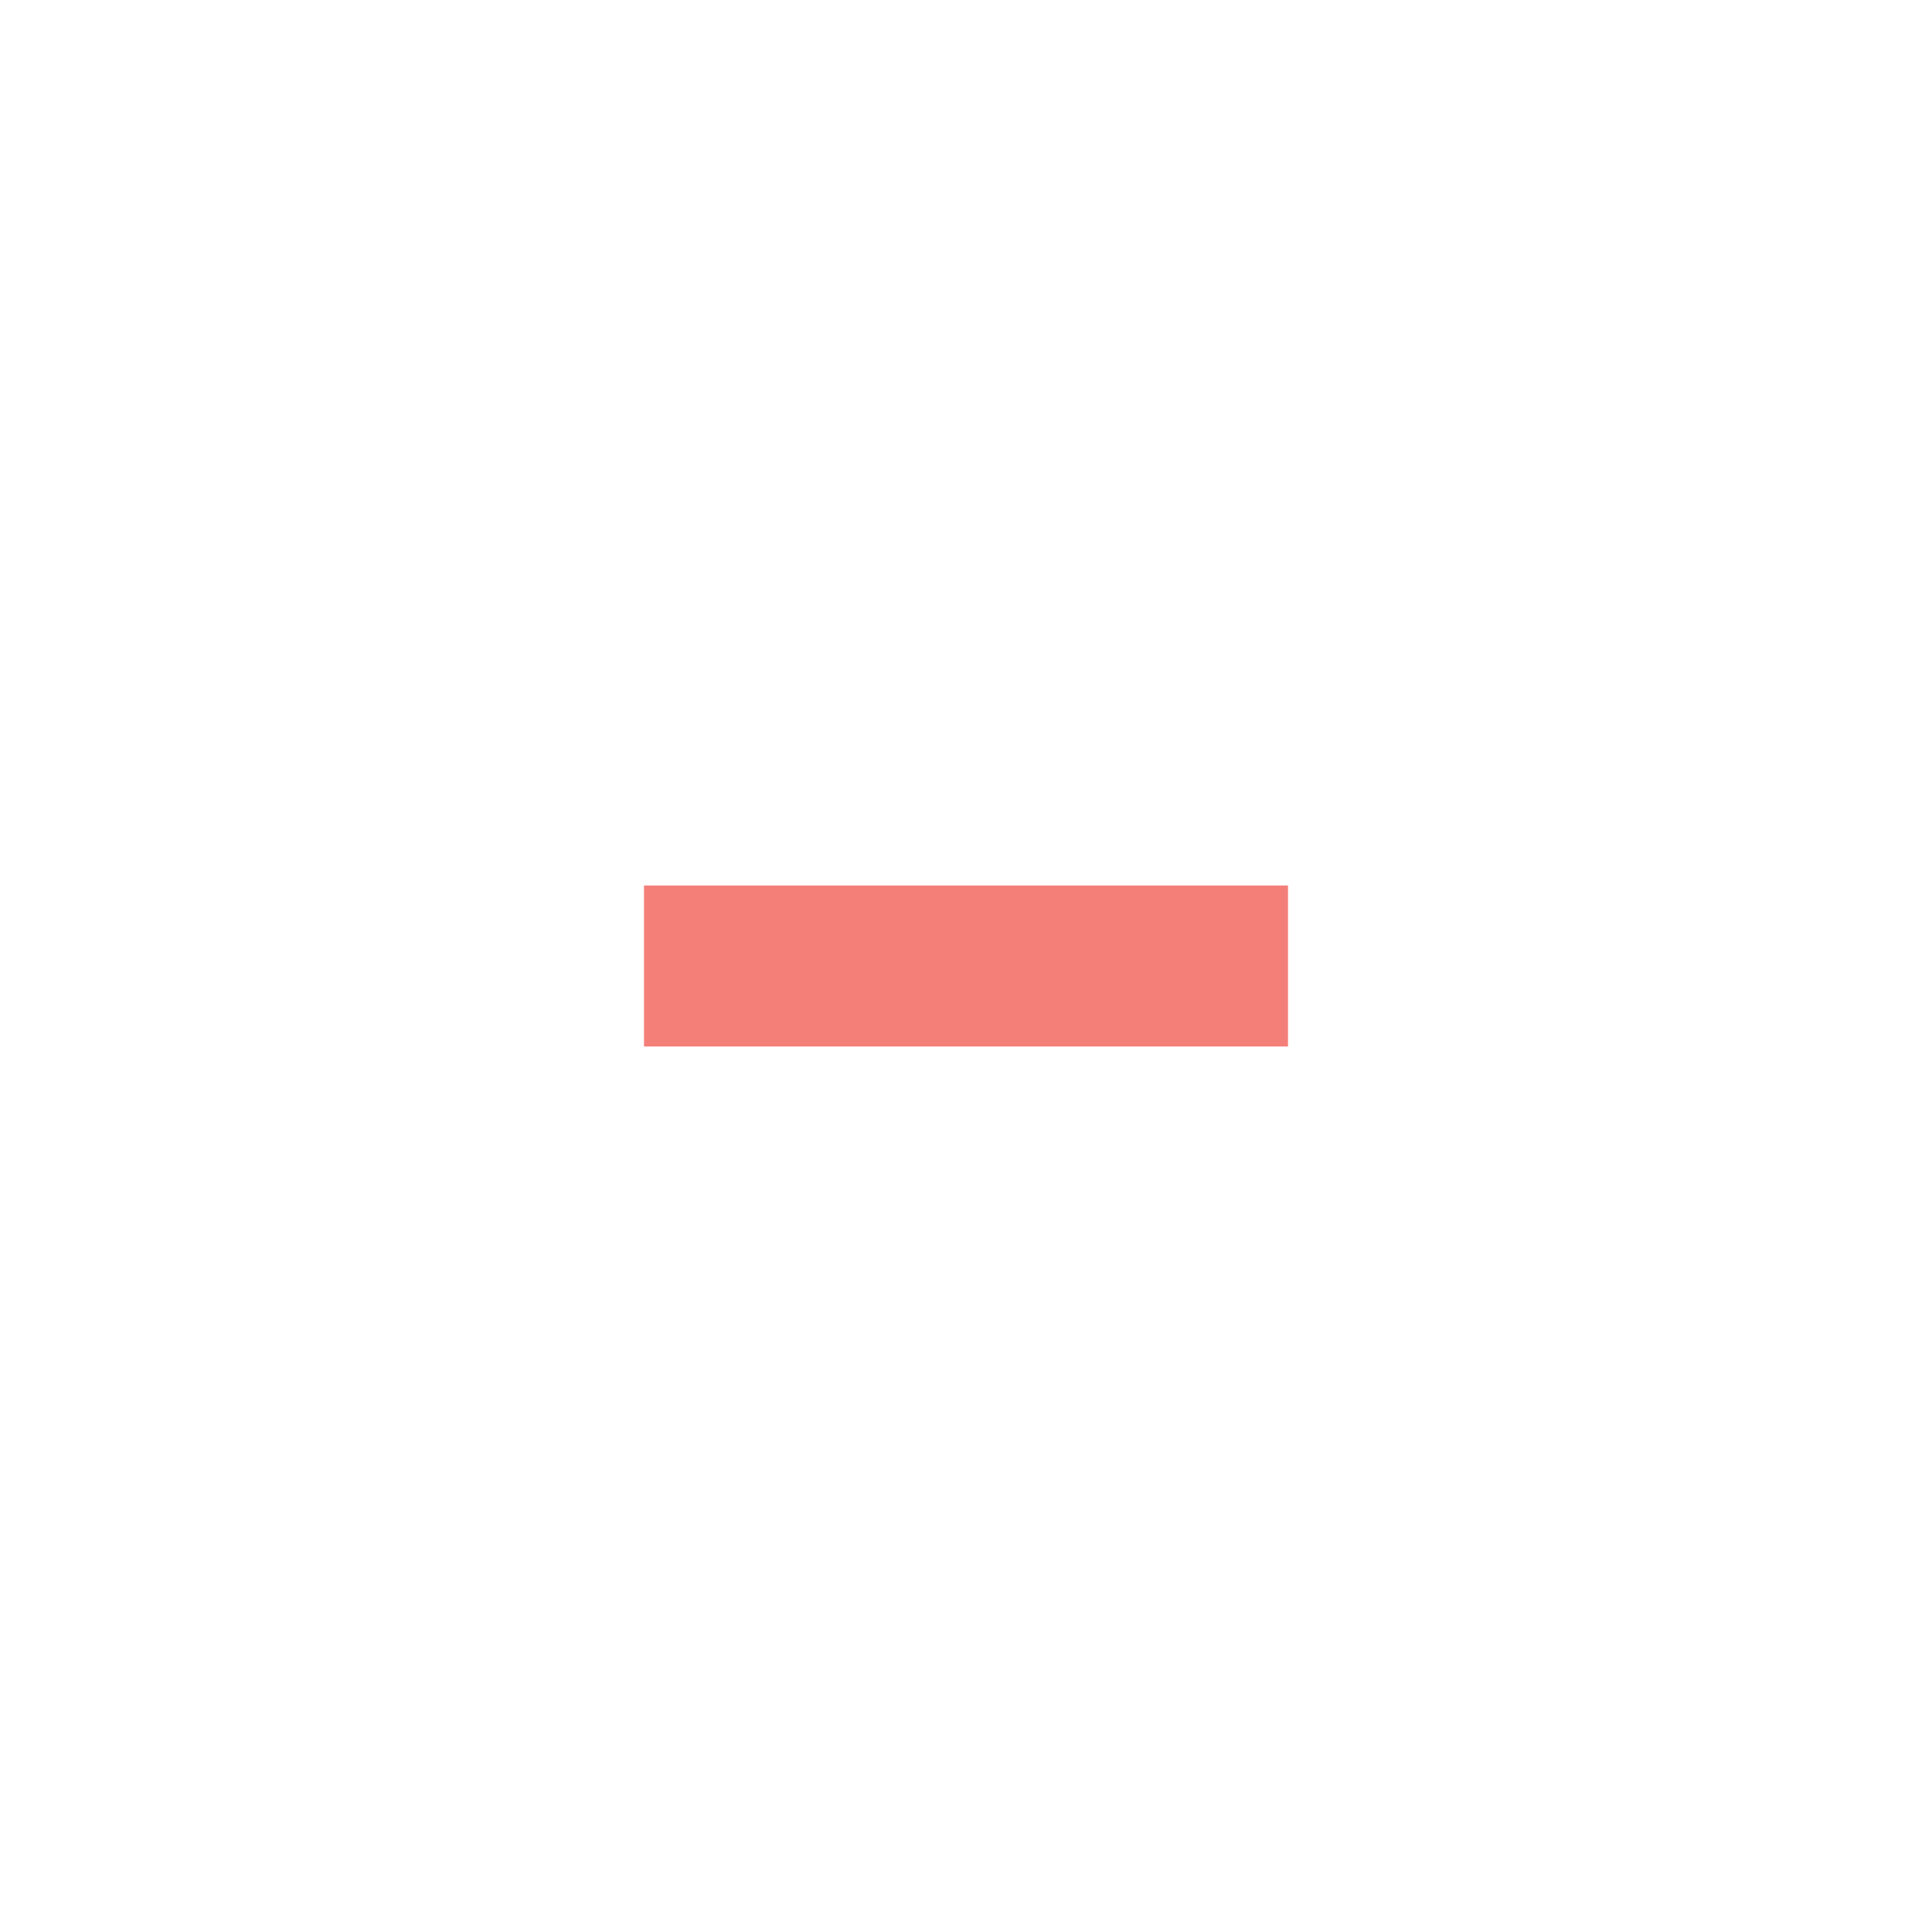
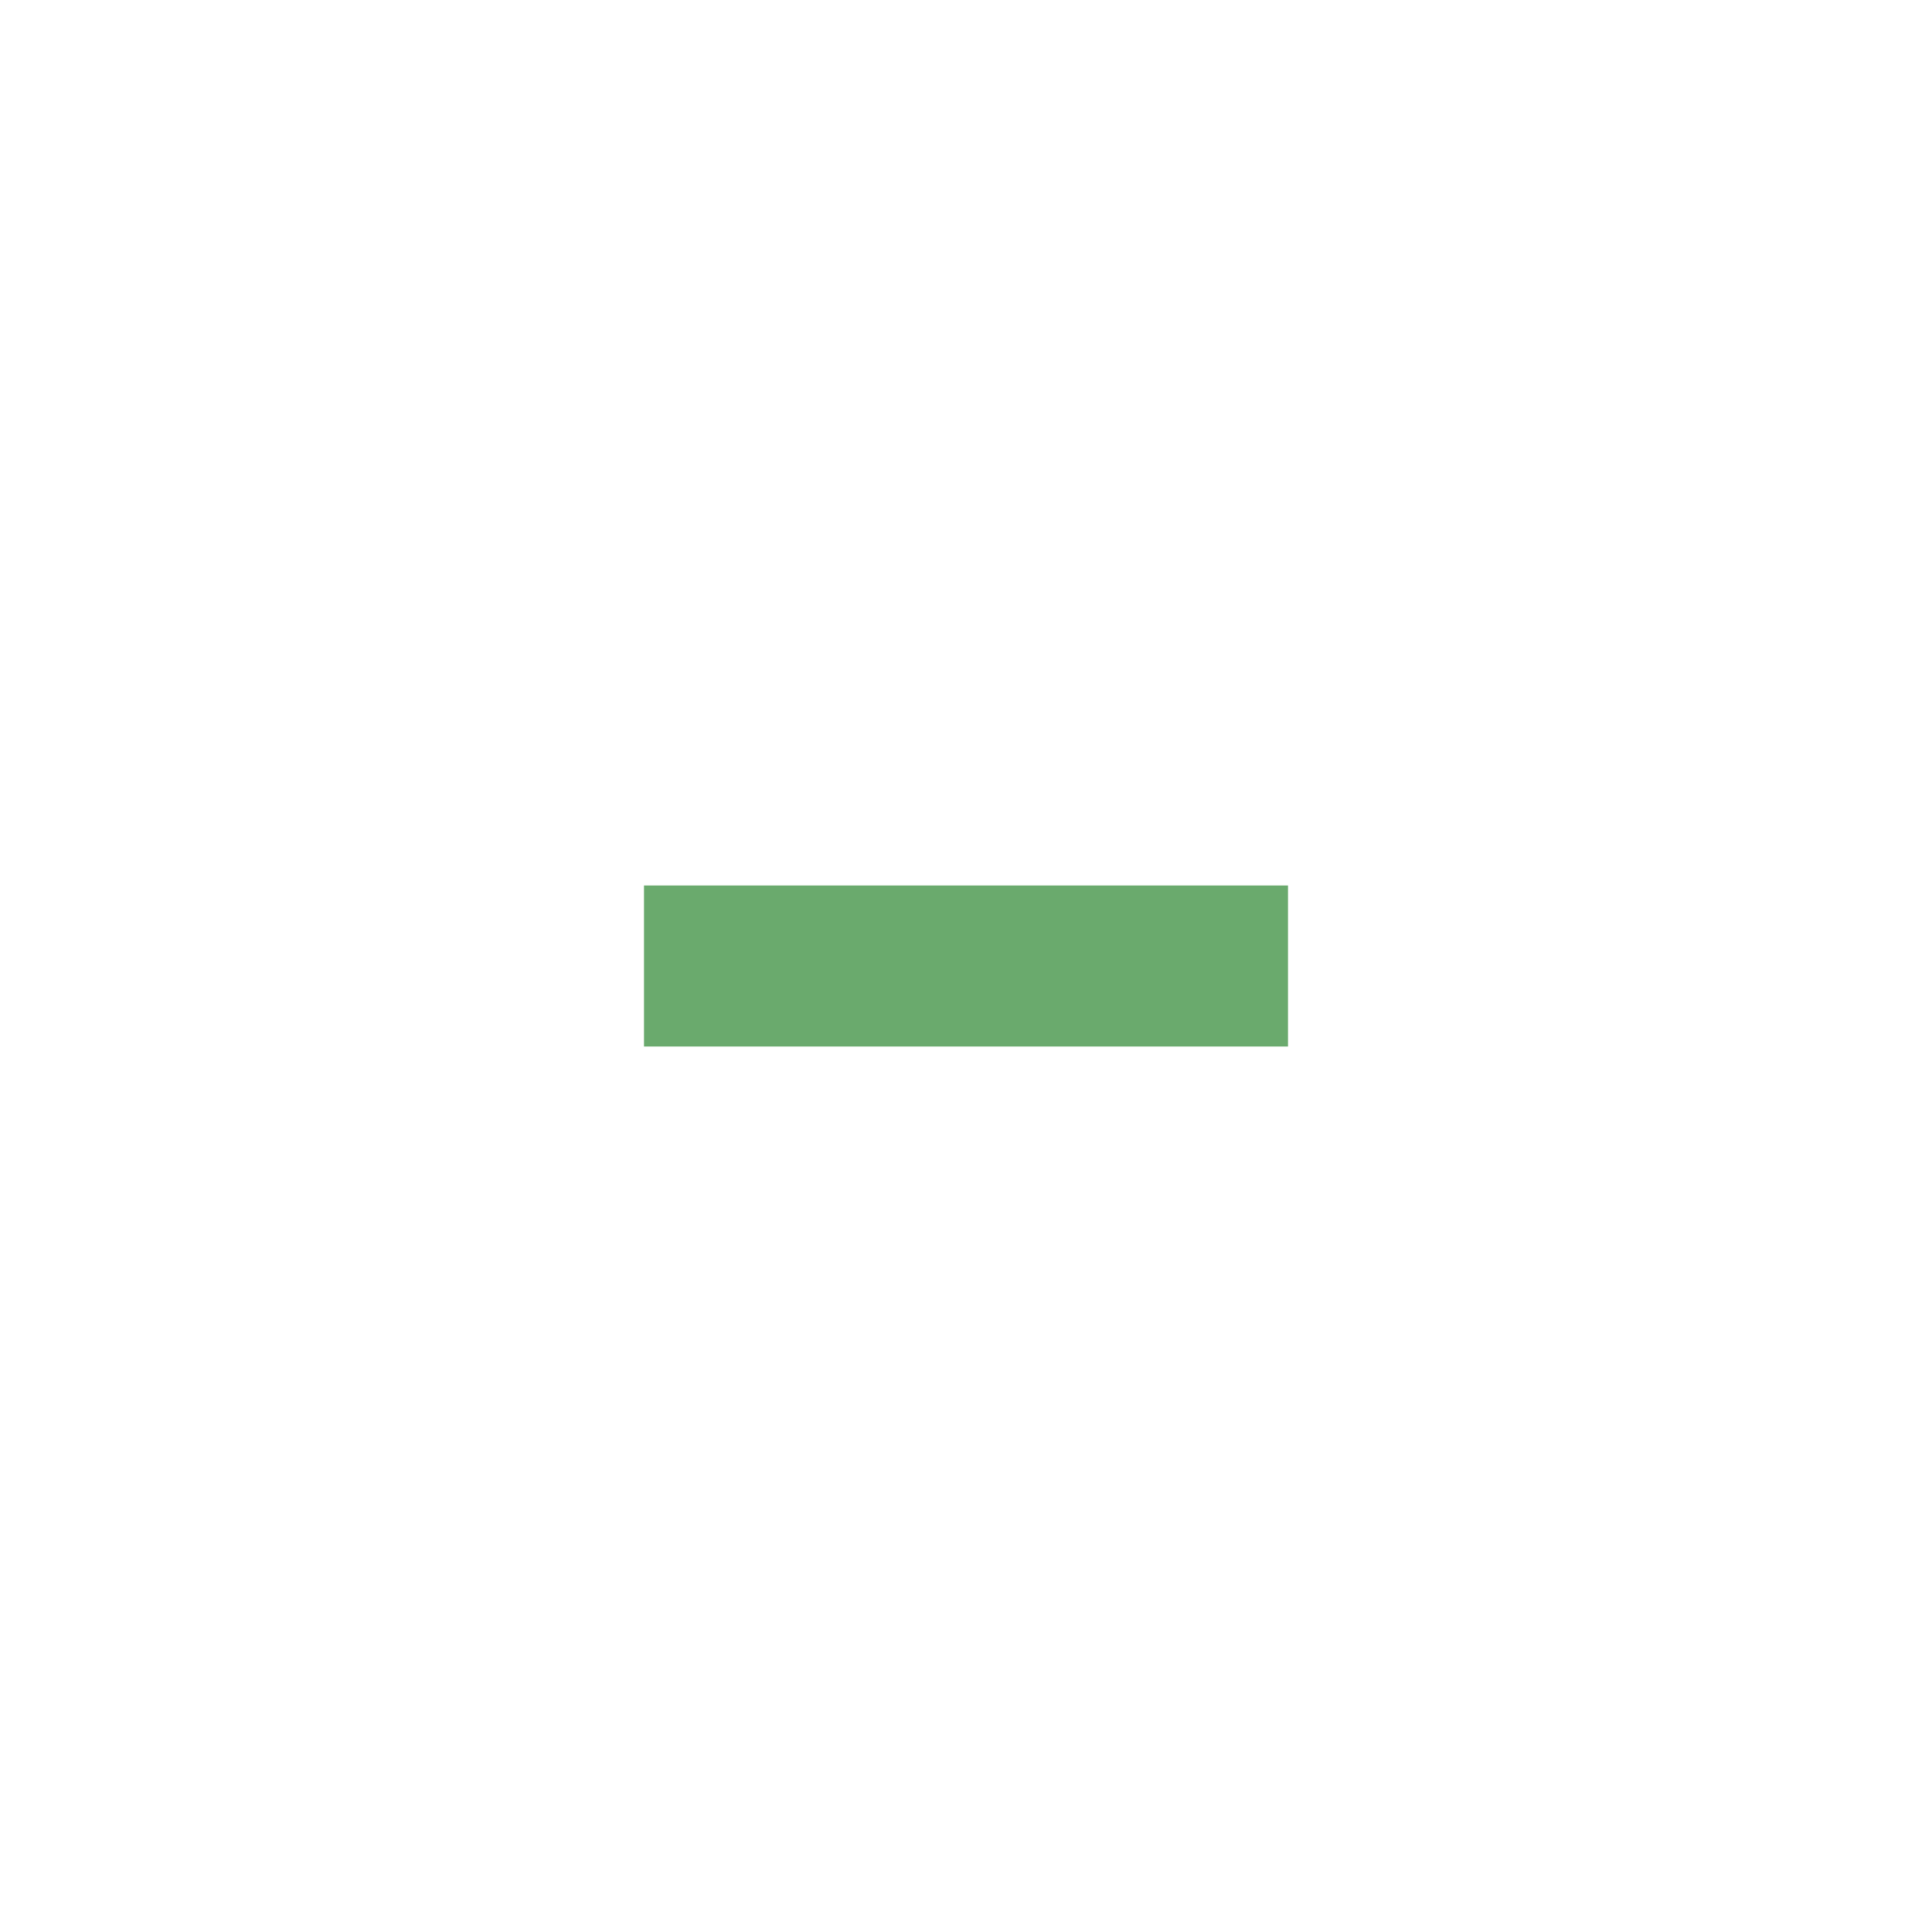
<svg xmlns="http://www.w3.org/2000/svg" version="1.1" x="0px" y="0px" width="24px" height="24px" viewBox="0 0 24 24" xml:space="preserve">
-   <rect x="8" y="11" fill="#f0544c" opacity="0.75" width="8" height="2" />
+   <rect x="8" y="11" fill="#388e3c" opacity="0.75" width="8" height="2" />
</svg>
